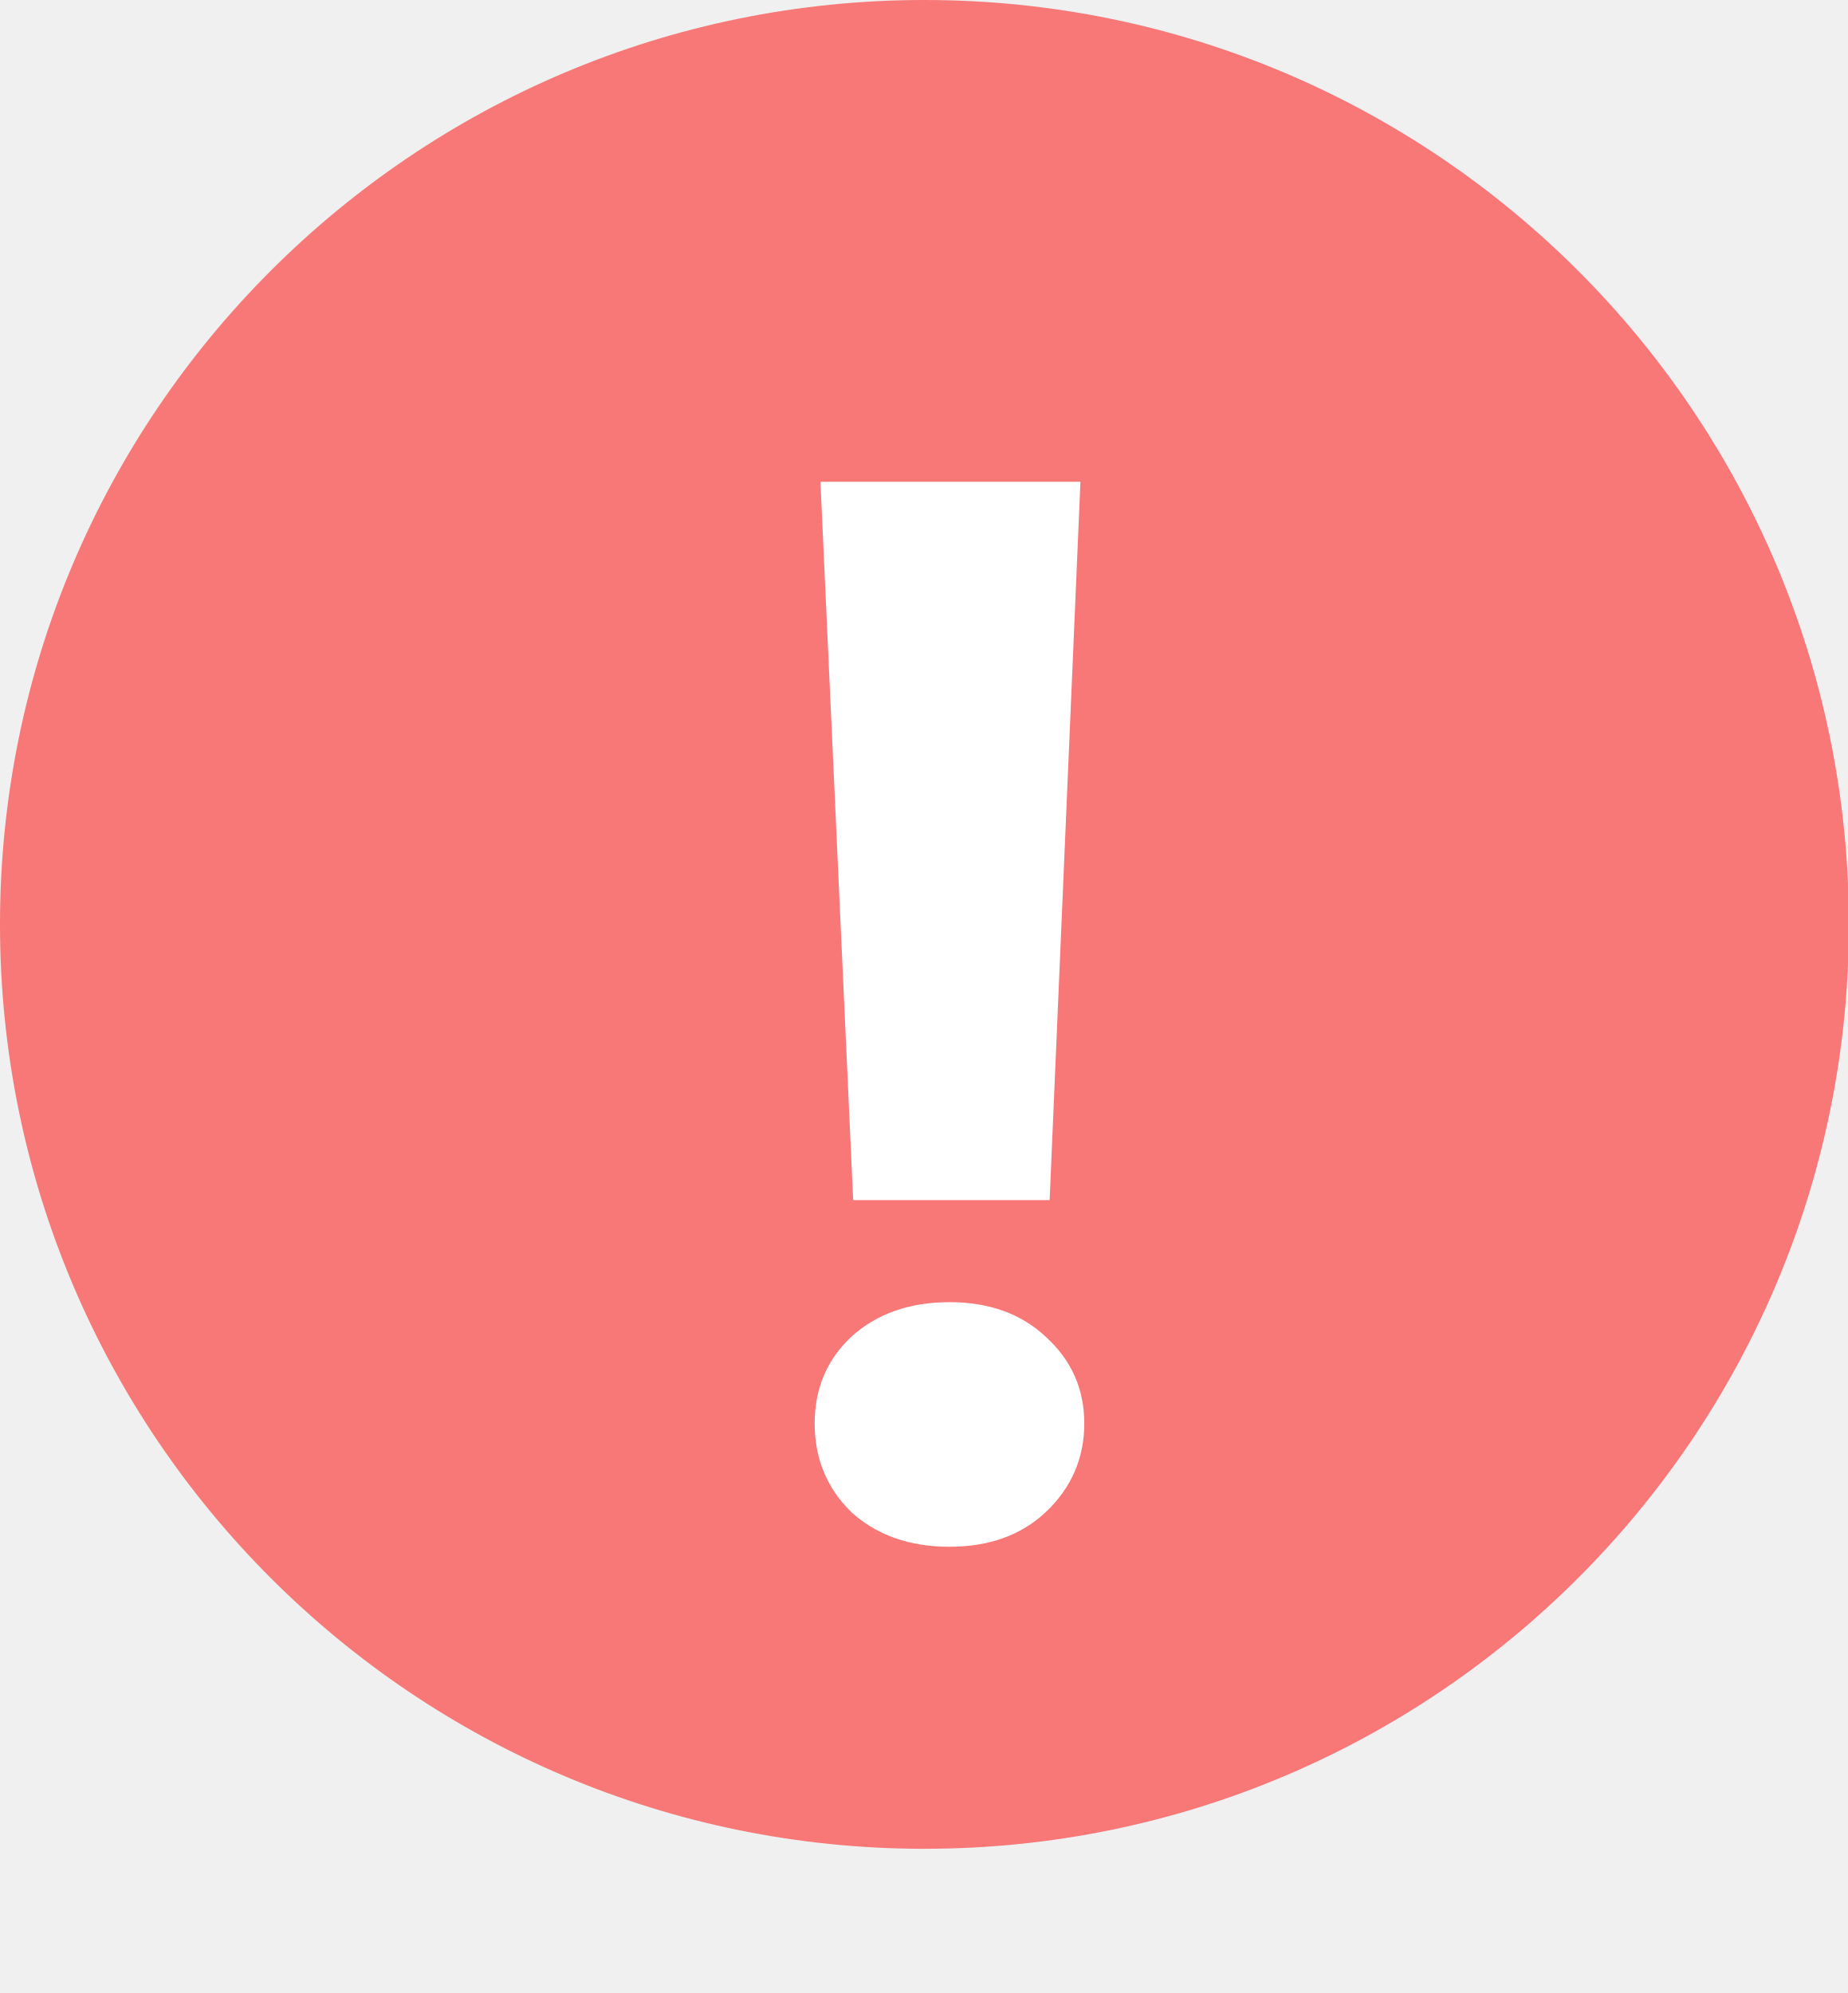
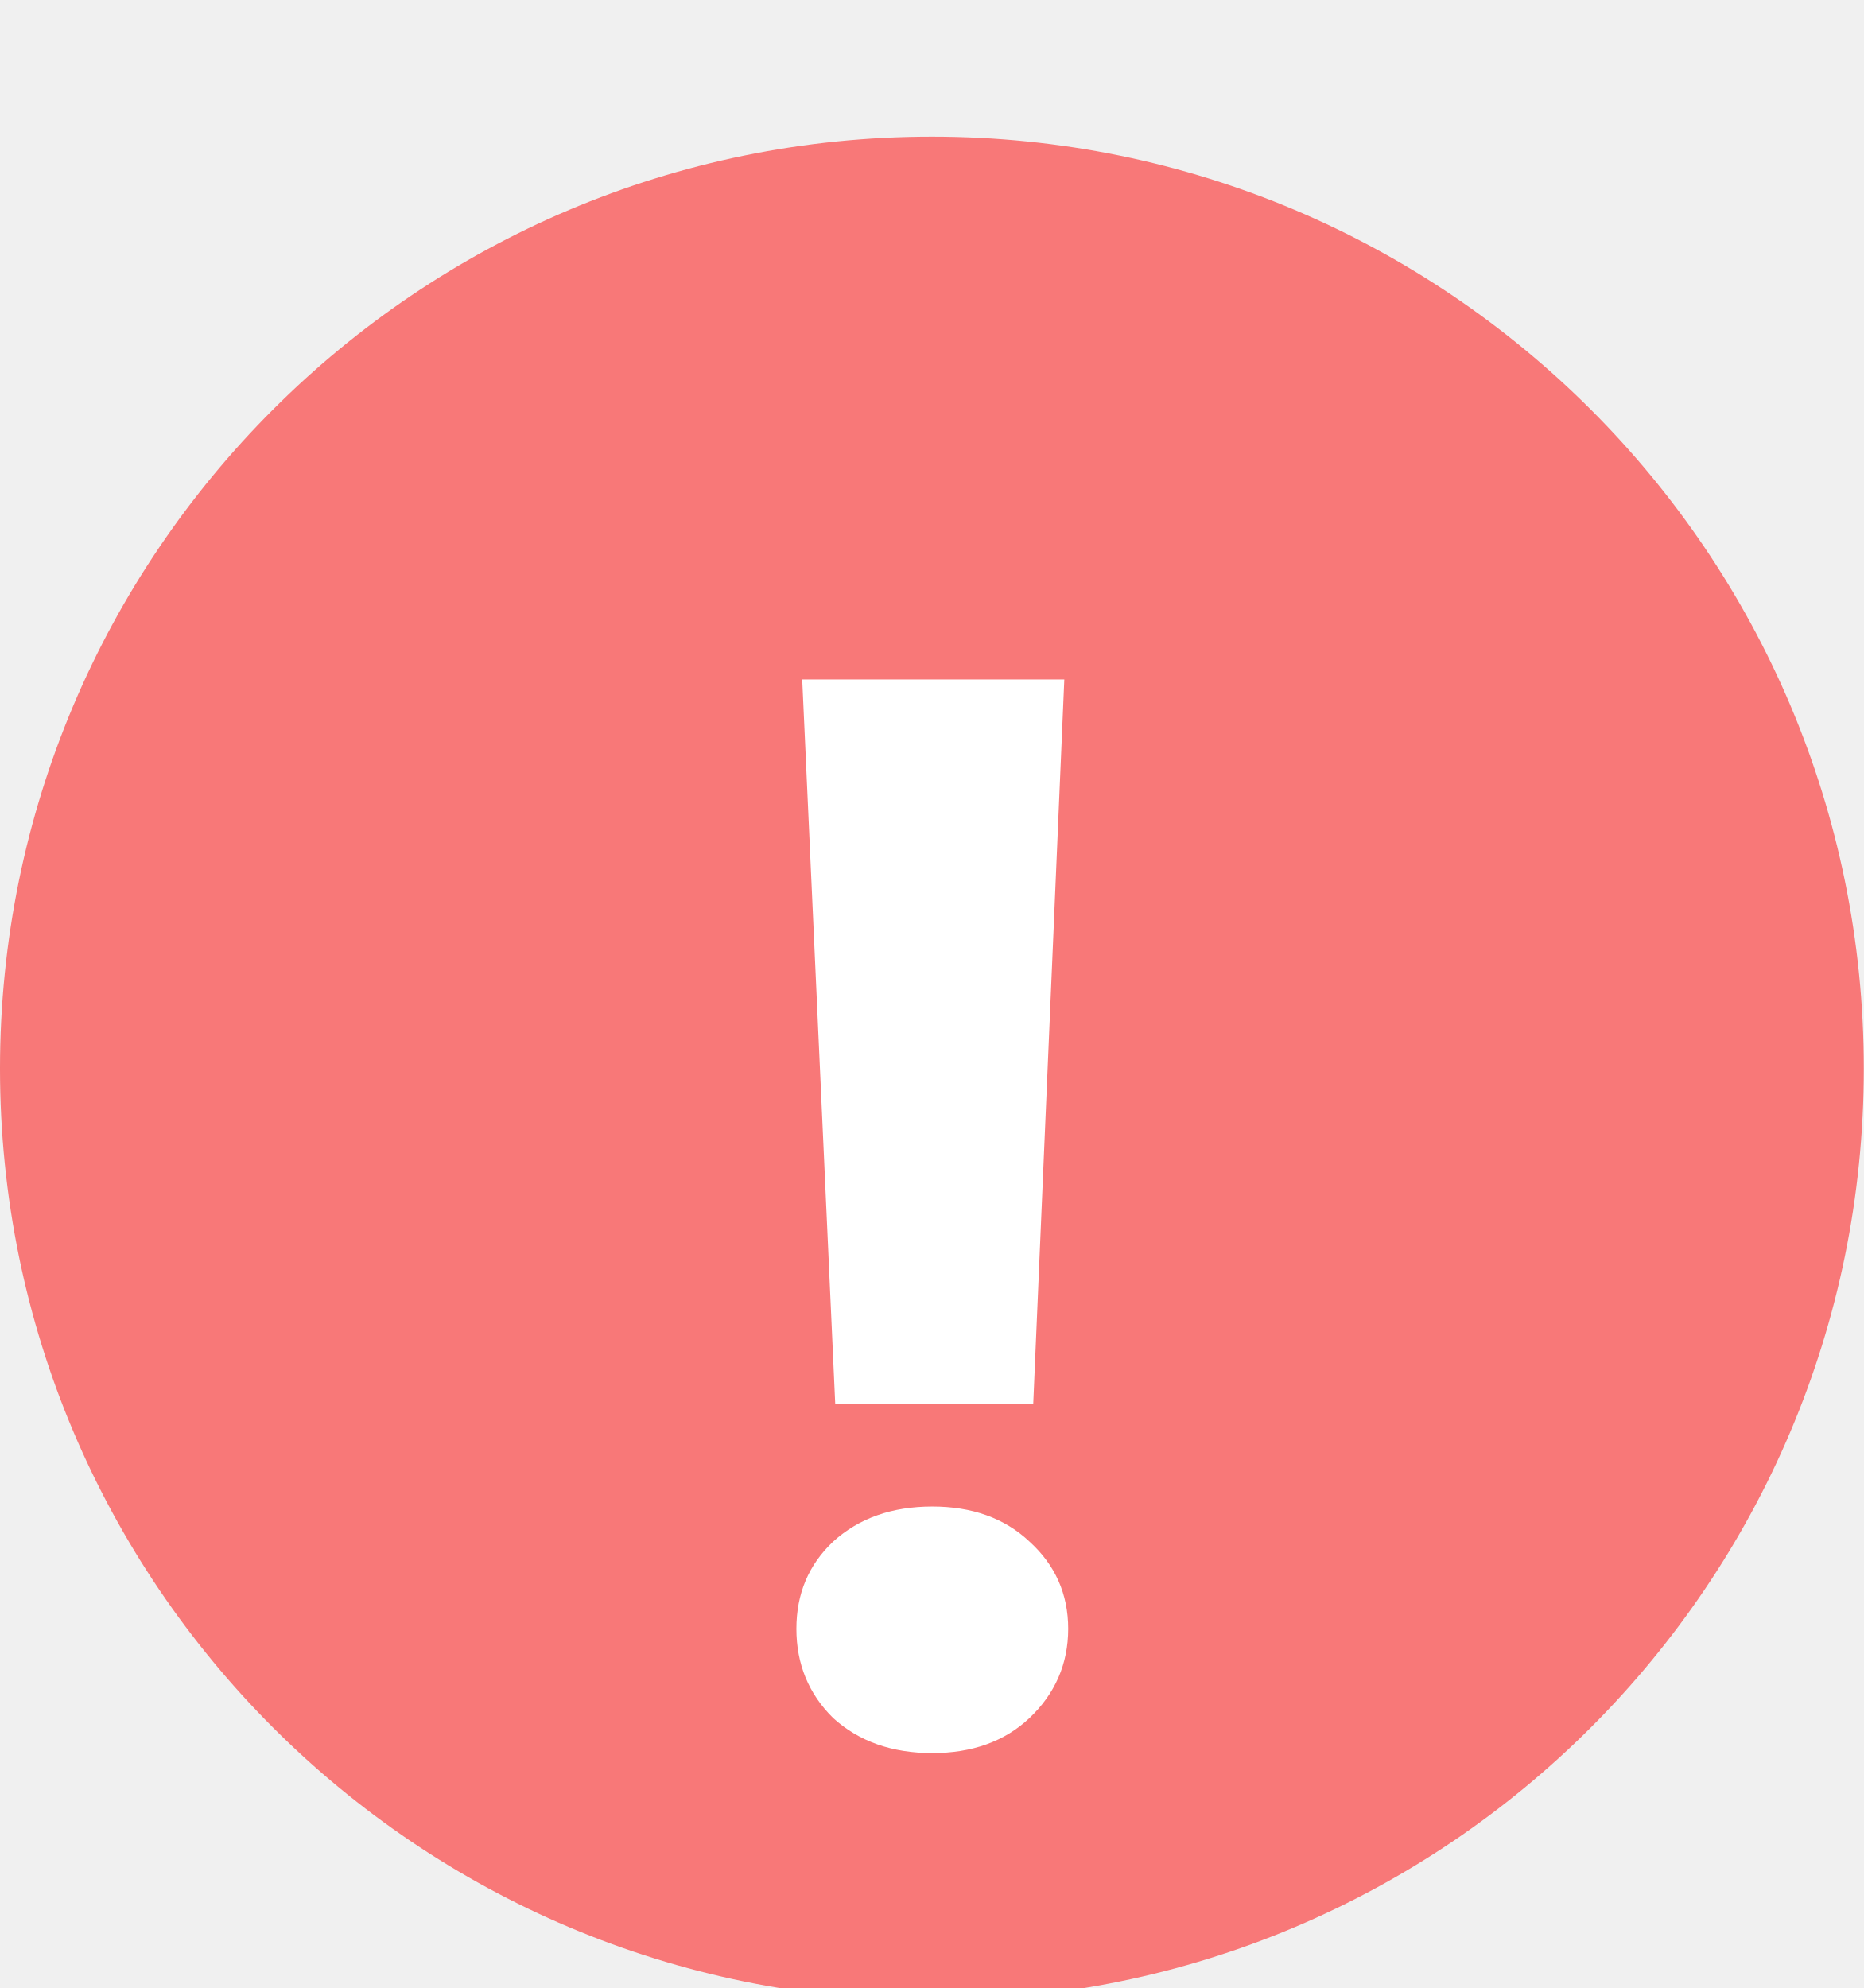
- <svg xmlns="http://www.w3.org/2000/svg" id="Layer_1" data-name="Layer 1" viewBox="0 0 14.99 16.17">
+ <svg xmlns="http://www.w3.org/2000/svg" id="Layer_1" data-name="Layer 1" viewBox="0 0 15 16">
  <defs>
    <style>.clsError-1{fill:red;opacity:0.5;}.clsFont-2{font-size:1.4rem;fill:#fff;font-family:Roboto-Black, Roboto;font-weight:800;letter-spacing:0em;}</style>
  </defs>
-   <circle class="clsError-1" cx="7.5" cy="7.5" r="7.5" />
-   <text class="clsFont-2" transform="translate(6 12.44)">!</text>
+   <circle class="clsError-1" cx="7.5" cy="8.6" r="7.5" />
+   <text class="clsFont-2" transform="translate(5.8 14)">!</text>
</svg>
